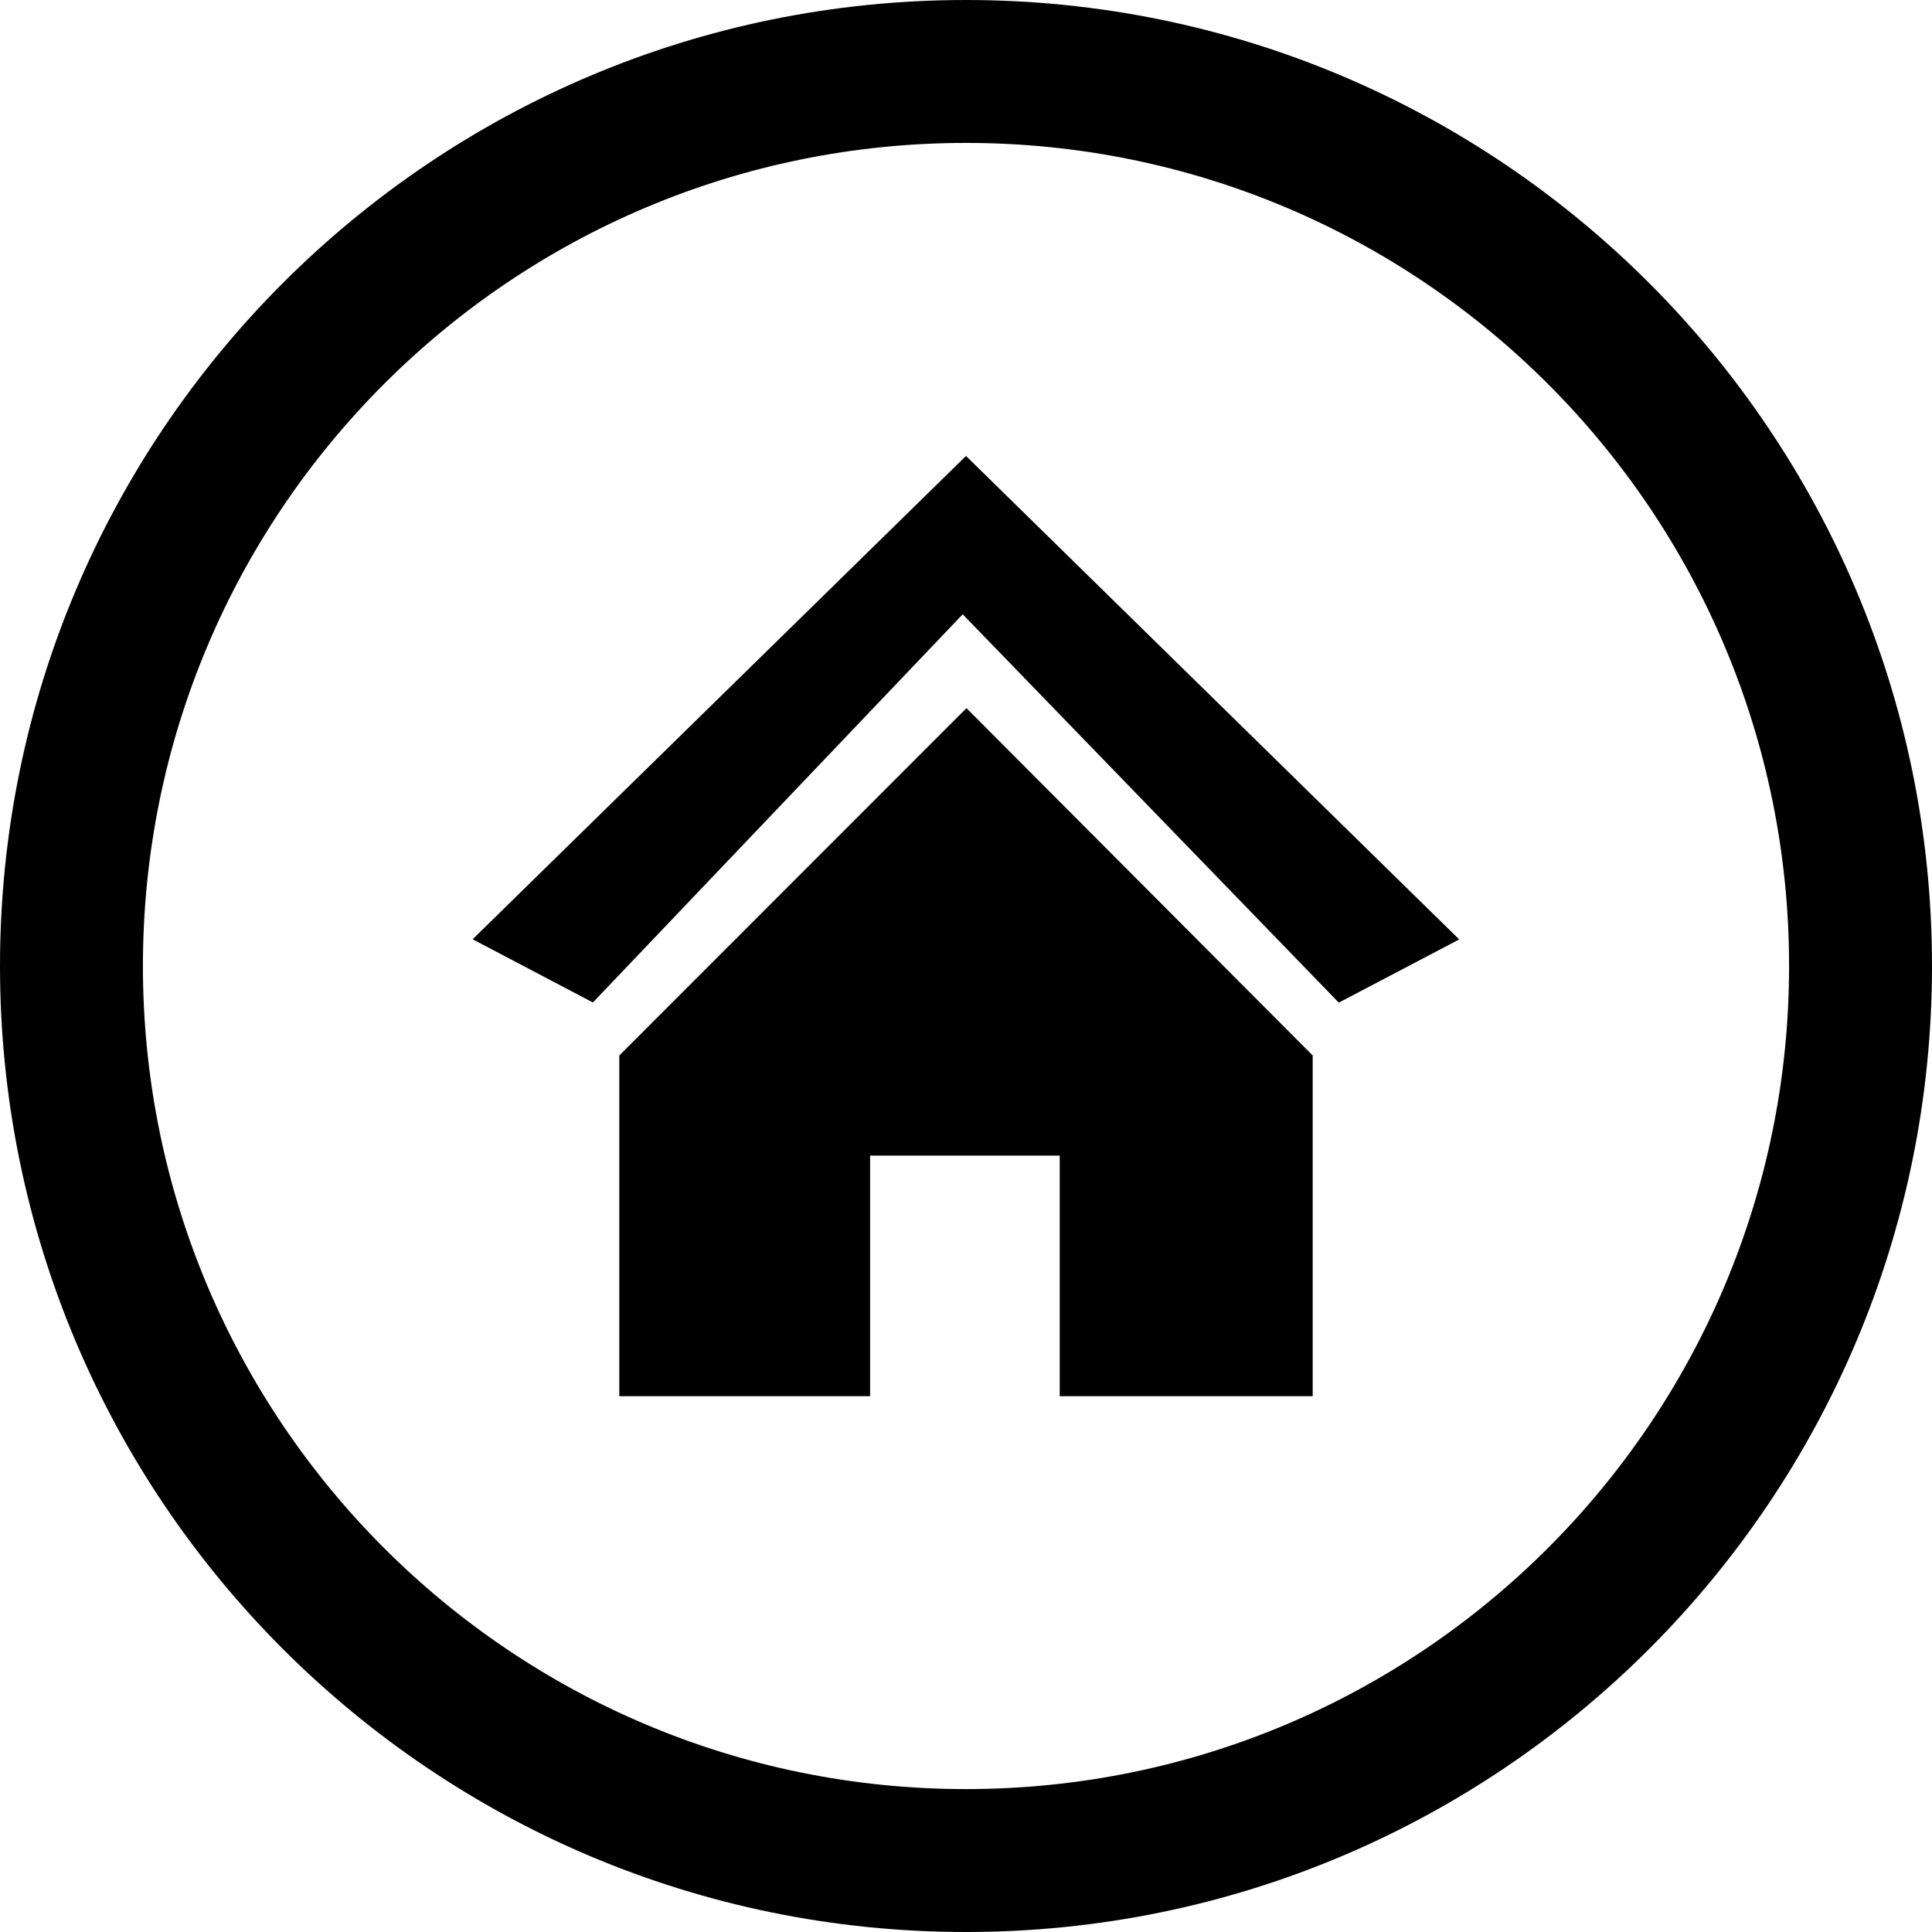
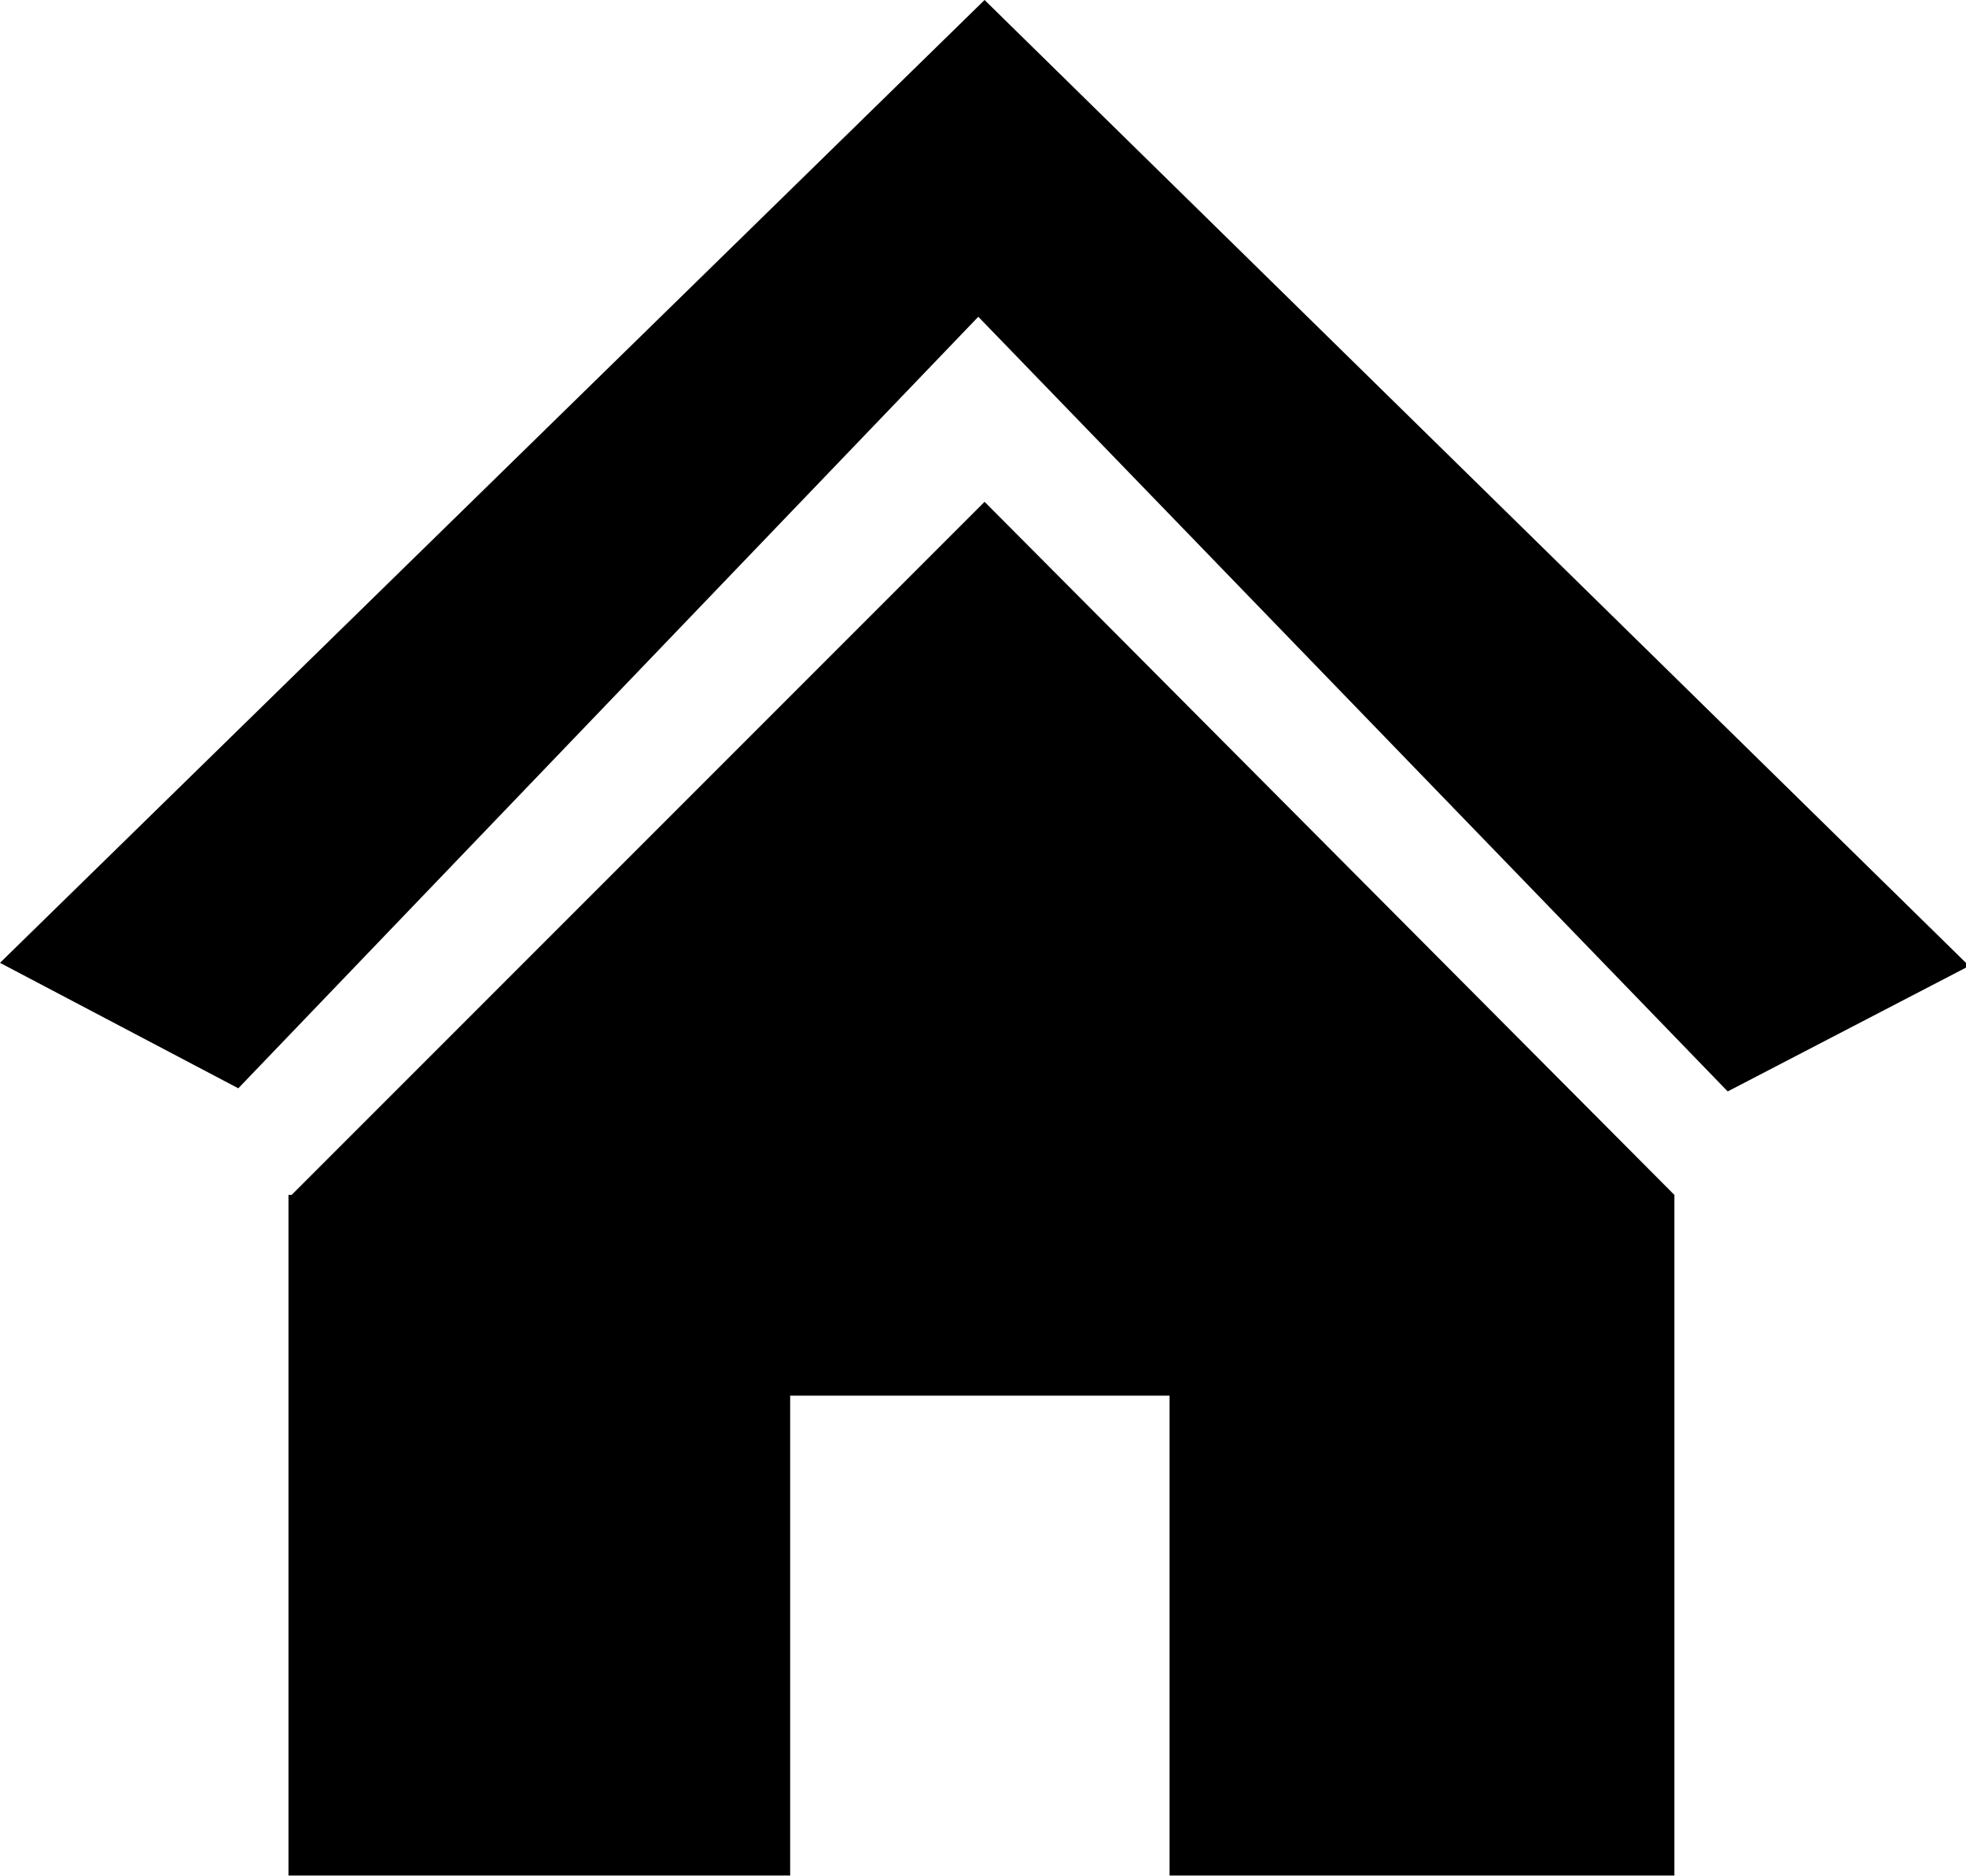
- <svg xmlns="http://www.w3.org/2000/svg" version="1.1" id="Layer_1" x="0px" y="0px" viewBox="0 0 122.88 122.88" style="enable-background:new 0 0 122.88 122.88" xml:space="preserve">
-   <style type="text/css">
- 	.st0{fill-rule:evenodd;clip-rule:evenodd;}
- </style>
-   <g>
-     <path class="st0" d="M61.44,0c33.93,0,61.44,27.51,61.44,61.44c0,33.93-27.51,61.44-61.44,61.44C27.51,122.88,0,95.37,0,61.44 C0,27.51,27.51,0,61.44,0L61.44,0z M61.44,29L30.06,59.74l7.65,4.02l23.52-24.69l23.92,24.7l7.66-4.02L61.44,29L61.44,29L61.44,29z M39.39,67.13L39.39,67.13l22.08-22.09l22.02,22.09l0,0l0,0v21.67H67.4v-15.3H55.34v15.3H39.39V67.13L39.39,67.13L39.39,67.13 L39.39,67.13z M61.44,9.09c28.91,0,52.35,23.44,52.35,52.35c0,28.91-23.44,52.35-52.35,52.35S9.09,90.35,9.09,61.44 C9.09,32.53,32.53,9.09,61.44,9.09L61.44,9.09z" />
-   </g>
+ <svg xmlns="http://www.w3.org/2000/svg" id="Layer_1" version="1.1" viewBox="0 0 62.7 59.8">
+   <defs>
+     <style>
+       .st0 {
+         fill-rule: evenodd;
+       }
+     </style>
+   </defs>
+   <path class="st0" d="M31.4,0L0,30.7l7.6,4L31.2,10.1l23.9,24.7,7.7-4L31.4,0h0ZM9.3,38.1h0l22.1-22.1,22,22.1h0v21.7h-16.1v-15.3h-12.1v15.3h-16v-21.7h0Z" />
</svg>
